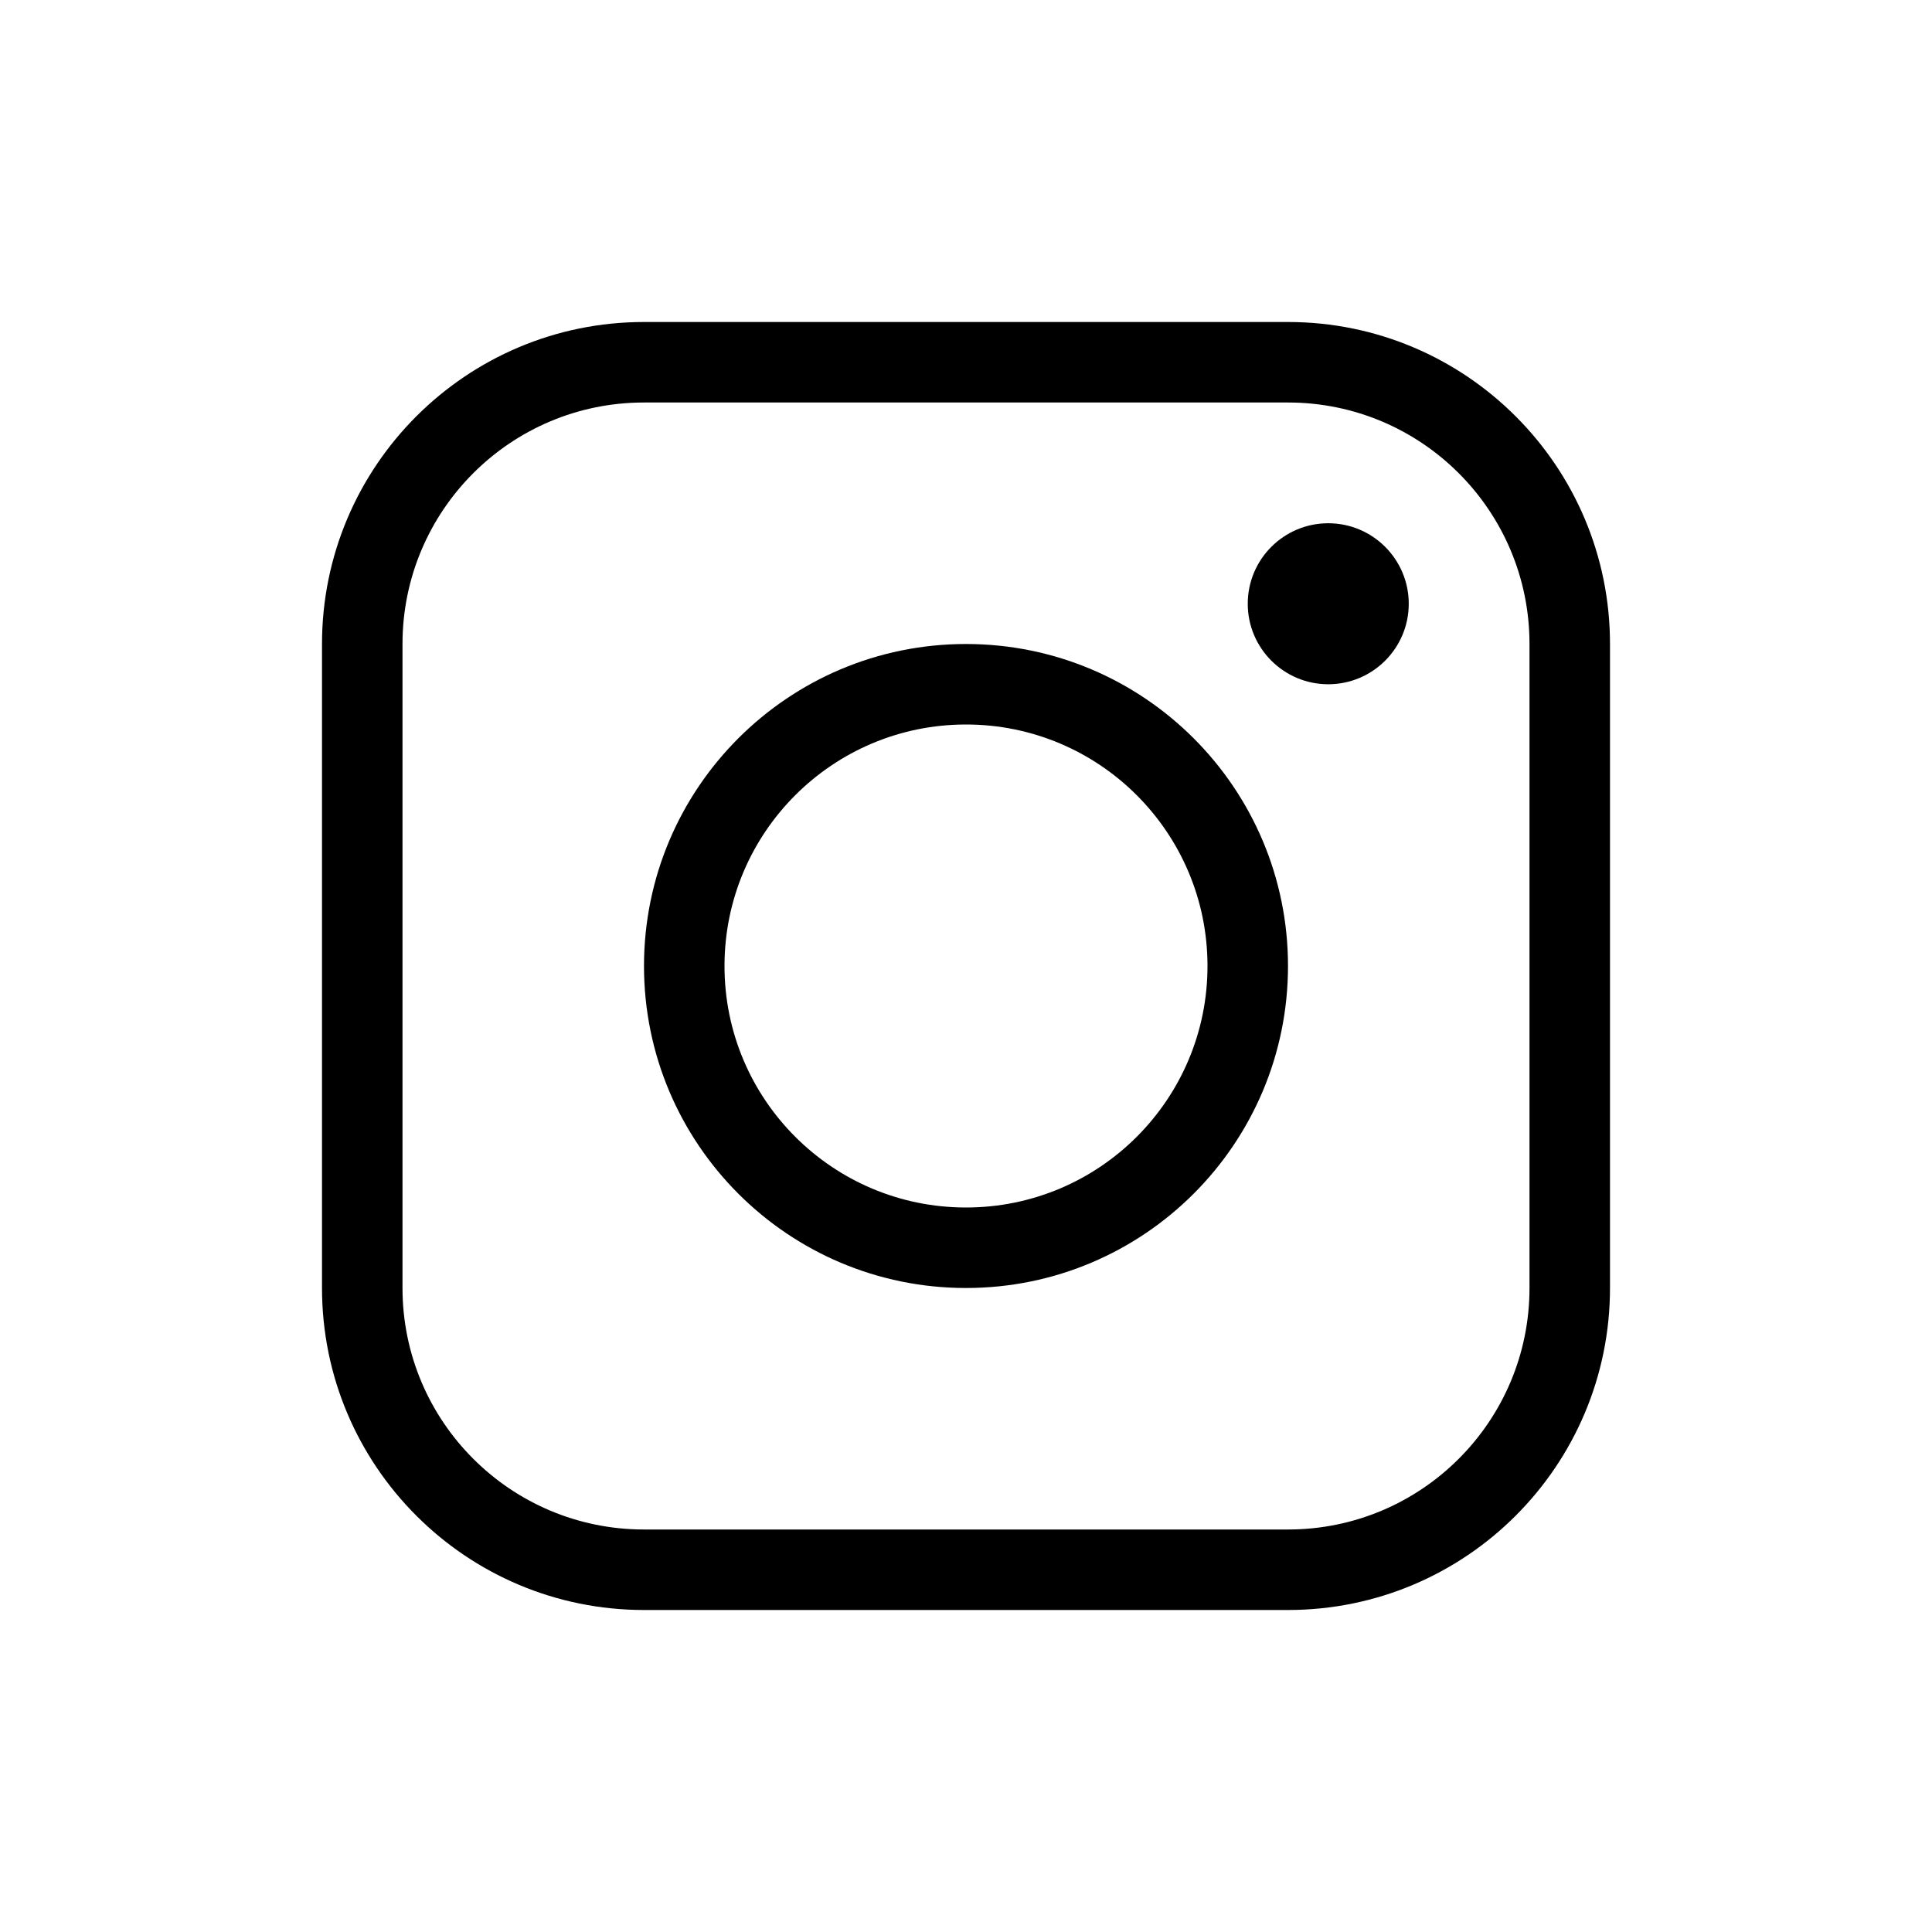
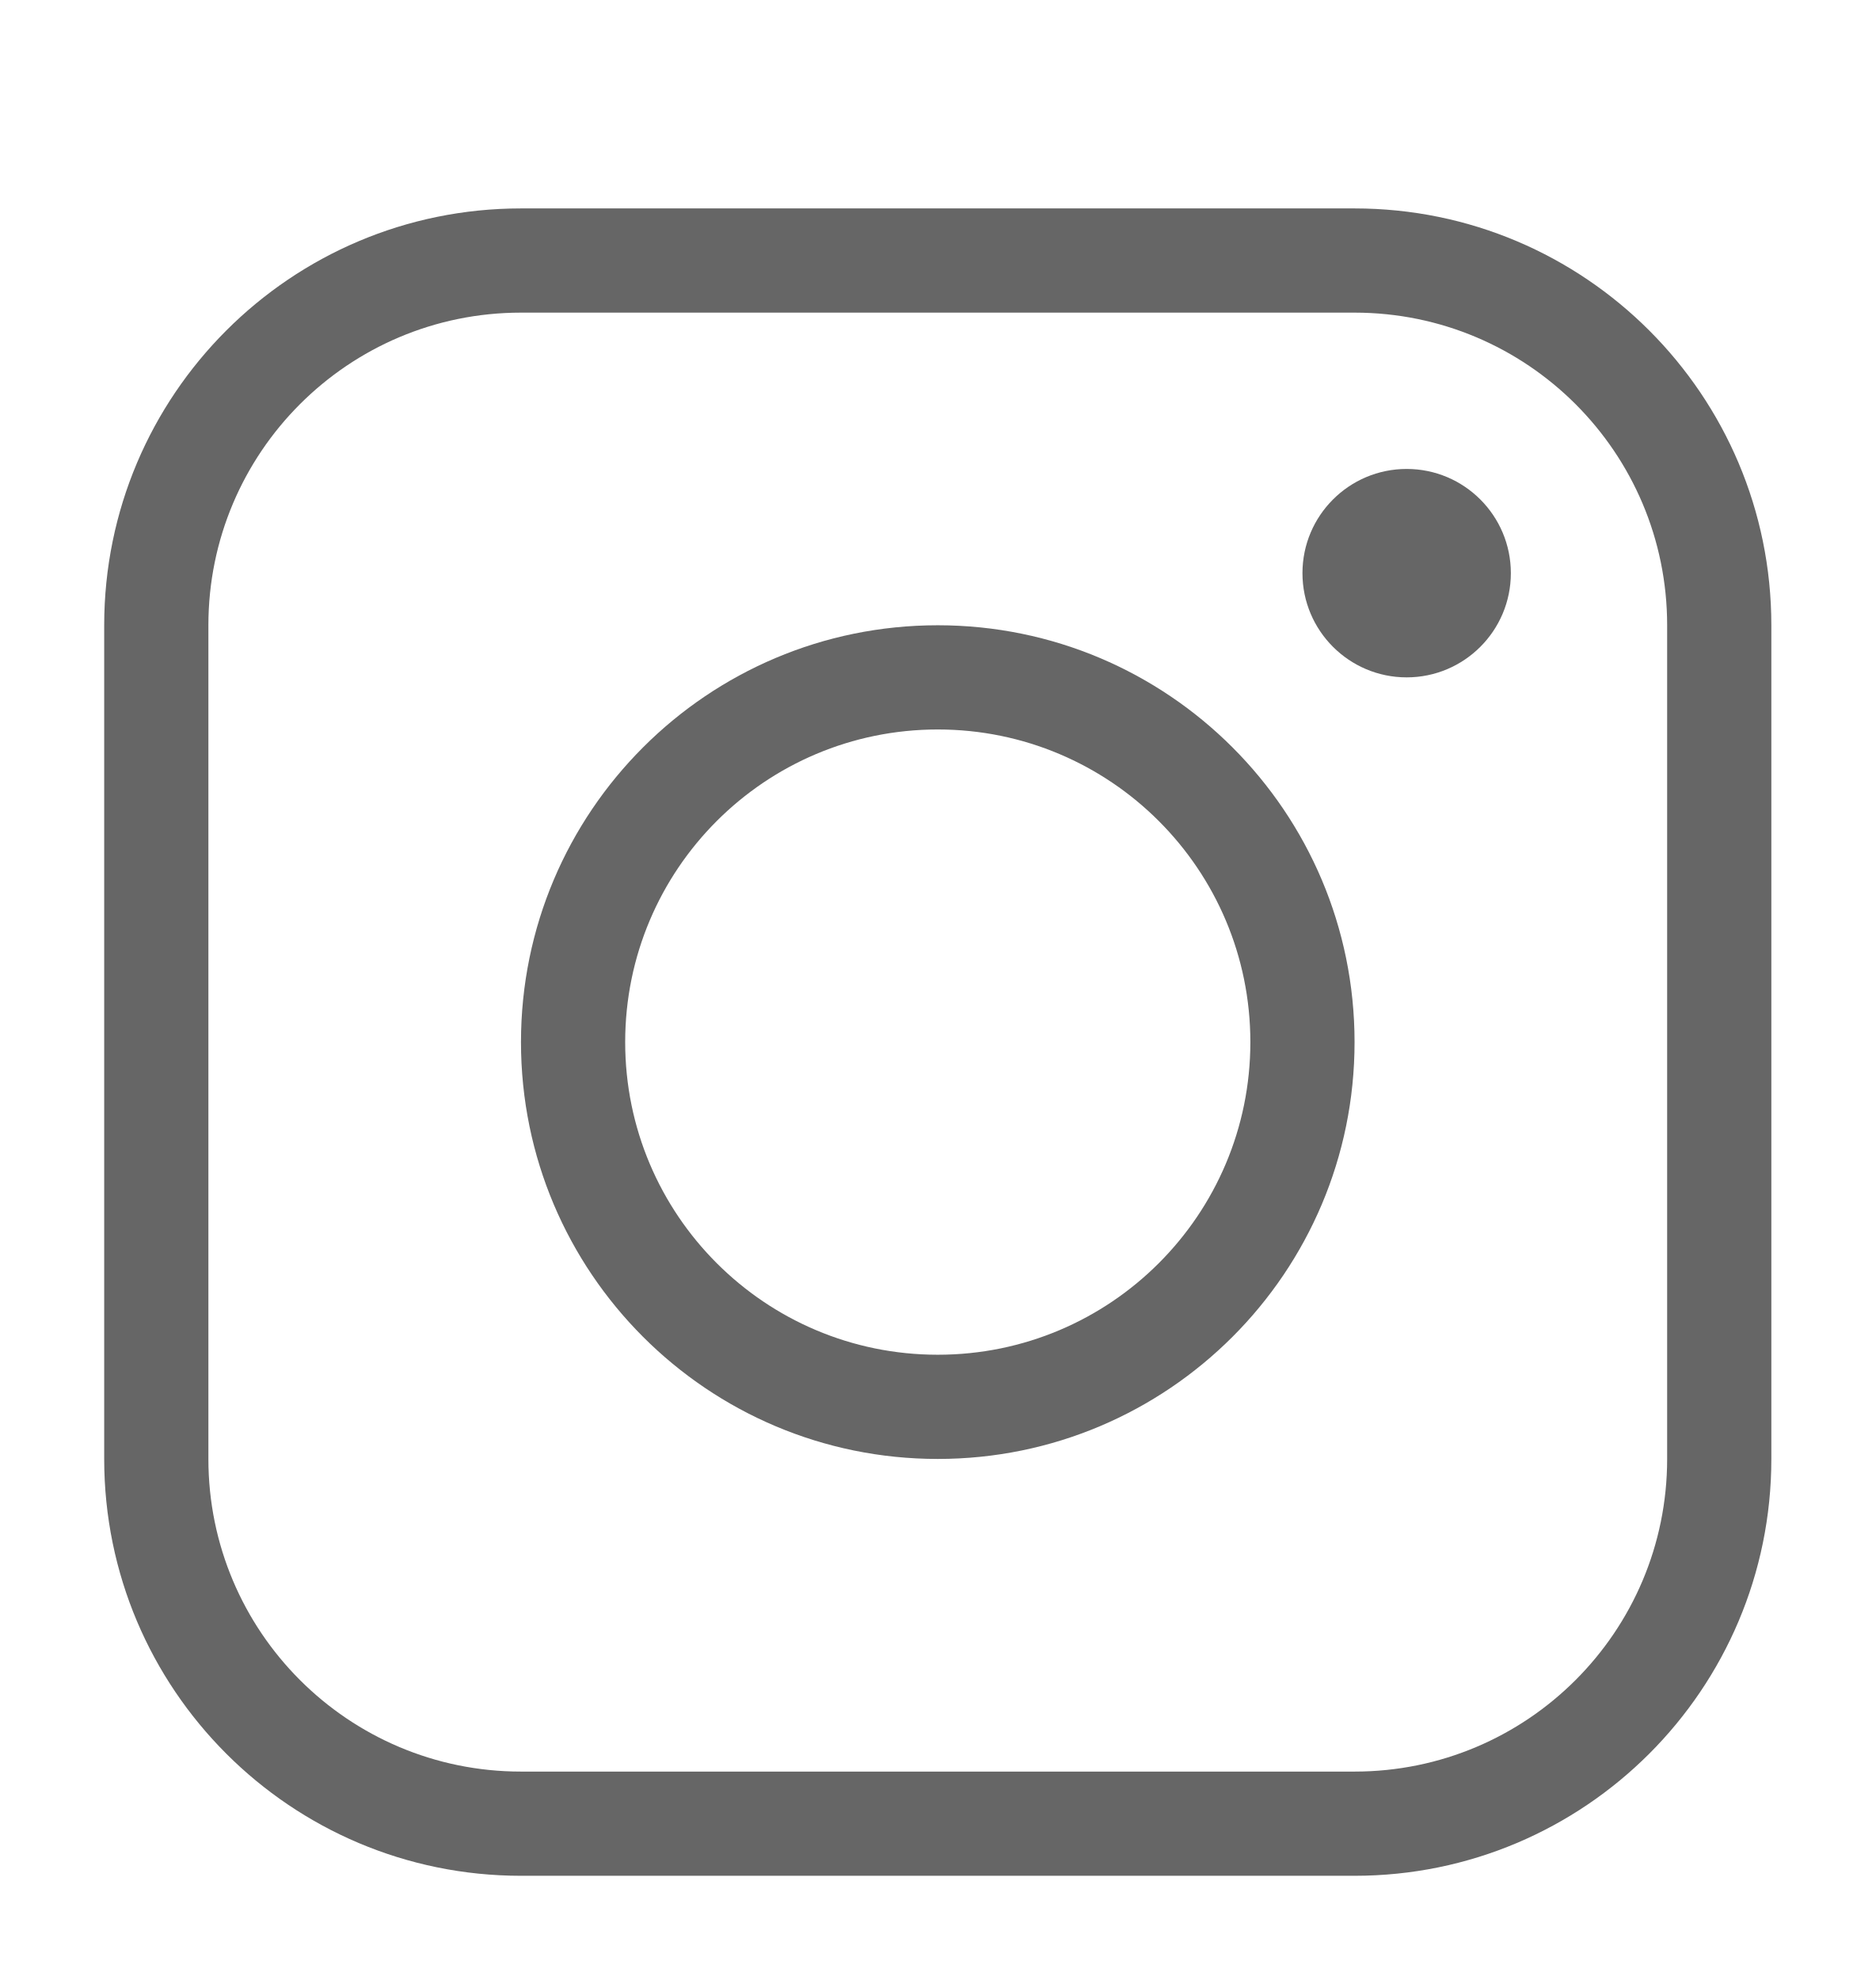
- <svg xmlns="http://www.w3.org/2000/svg" width="24" height="24" viewBox="0 0 24 24" fill="none">
-   <path fill-rule="evenodd" clip-rule="evenodd" d="M12 16C14.209 16 16 14.209 16 12C16 9.791 14.209 8 12 8C9.791 8 8 9.791 8 12C8 14.209 9.791 16 12 16ZM12 15C13.657 15 15 13.657 15 12C15 10.343 13.657 9 12 9C10.343 9 9 10.343 9 12C9 13.657 10.343 15 12 15Z" fill="black" />
-   <path d="M16.5 8.5C17.052 8.5 17.5 8.052 17.5 7.5C17.5 6.948 17.052 6.5 16.5 6.5C15.948 6.5 15.5 6.948 15.5 7.5C15.5 8.052 15.948 8.5 16.5 8.5Z" fill="black" />
-   <path fill-rule="evenodd" clip-rule="evenodd" d="M8 4C5.791 4 4 5.791 4 8V16C4 18.209 5.791 20 8 20H16C18.209 20 20 18.209 20 16V8C20 5.791 18.209 4 16 4H8ZM16 5H8C6.343 5 5 6.343 5 8V16C5 17.657 6.343 19 8 19H16C17.657 19 19 17.657 19 16V8C19 6.343 17.657 5 16 5Z" fill="black" />
+ <svg xmlns="http://www.w3.org/2000/svg" width="18" height="19" viewBox="0 0 18 19" fill="none">
+   <path d="M13.5 6.5C14.052 6.5 14.5 6.052 14.5 5.5C14.5 4.948 14.052 4.5 13.5 4.5C12.948 4.5 12.5 4.948 12.5 5.5C12.5 6.052 12.948 6.5 13.5 6.5Z" fill="#666666" />
+   <path fill-rule="evenodd" clip-rule="evenodd" d="M9 14C11.209 14 13 12.209 13 10C13 7.791 11.209 6 9 6C6.791 6 5 7.791 5 10C5 12.209 6.791 14 9 14ZM9 13C10.657 13 12 11.657 12 10C12 8.343 10.657 7 9 7C7.343 7 6 8.343 6 10C6 11.657 7.343 13 9 13Z" fill="#666666" />
+   <path fill-rule="evenodd" clip-rule="evenodd" d="M1 6C1 3.791 2.791 2 5 2H13C15.209 2 17 3.791 17 6V14C17 16.209 15.209 18 13 18H5C2.791 18 1 16.209 1 14V6ZM5 3H13C14.657 3 16 4.343 16 6V14C16 15.657 14.657 17 13 17H5C3.343 17 2 15.657 2 14V6C2 4.343 3.343 3 5 3Z" fill="#666666" />
</svg>
